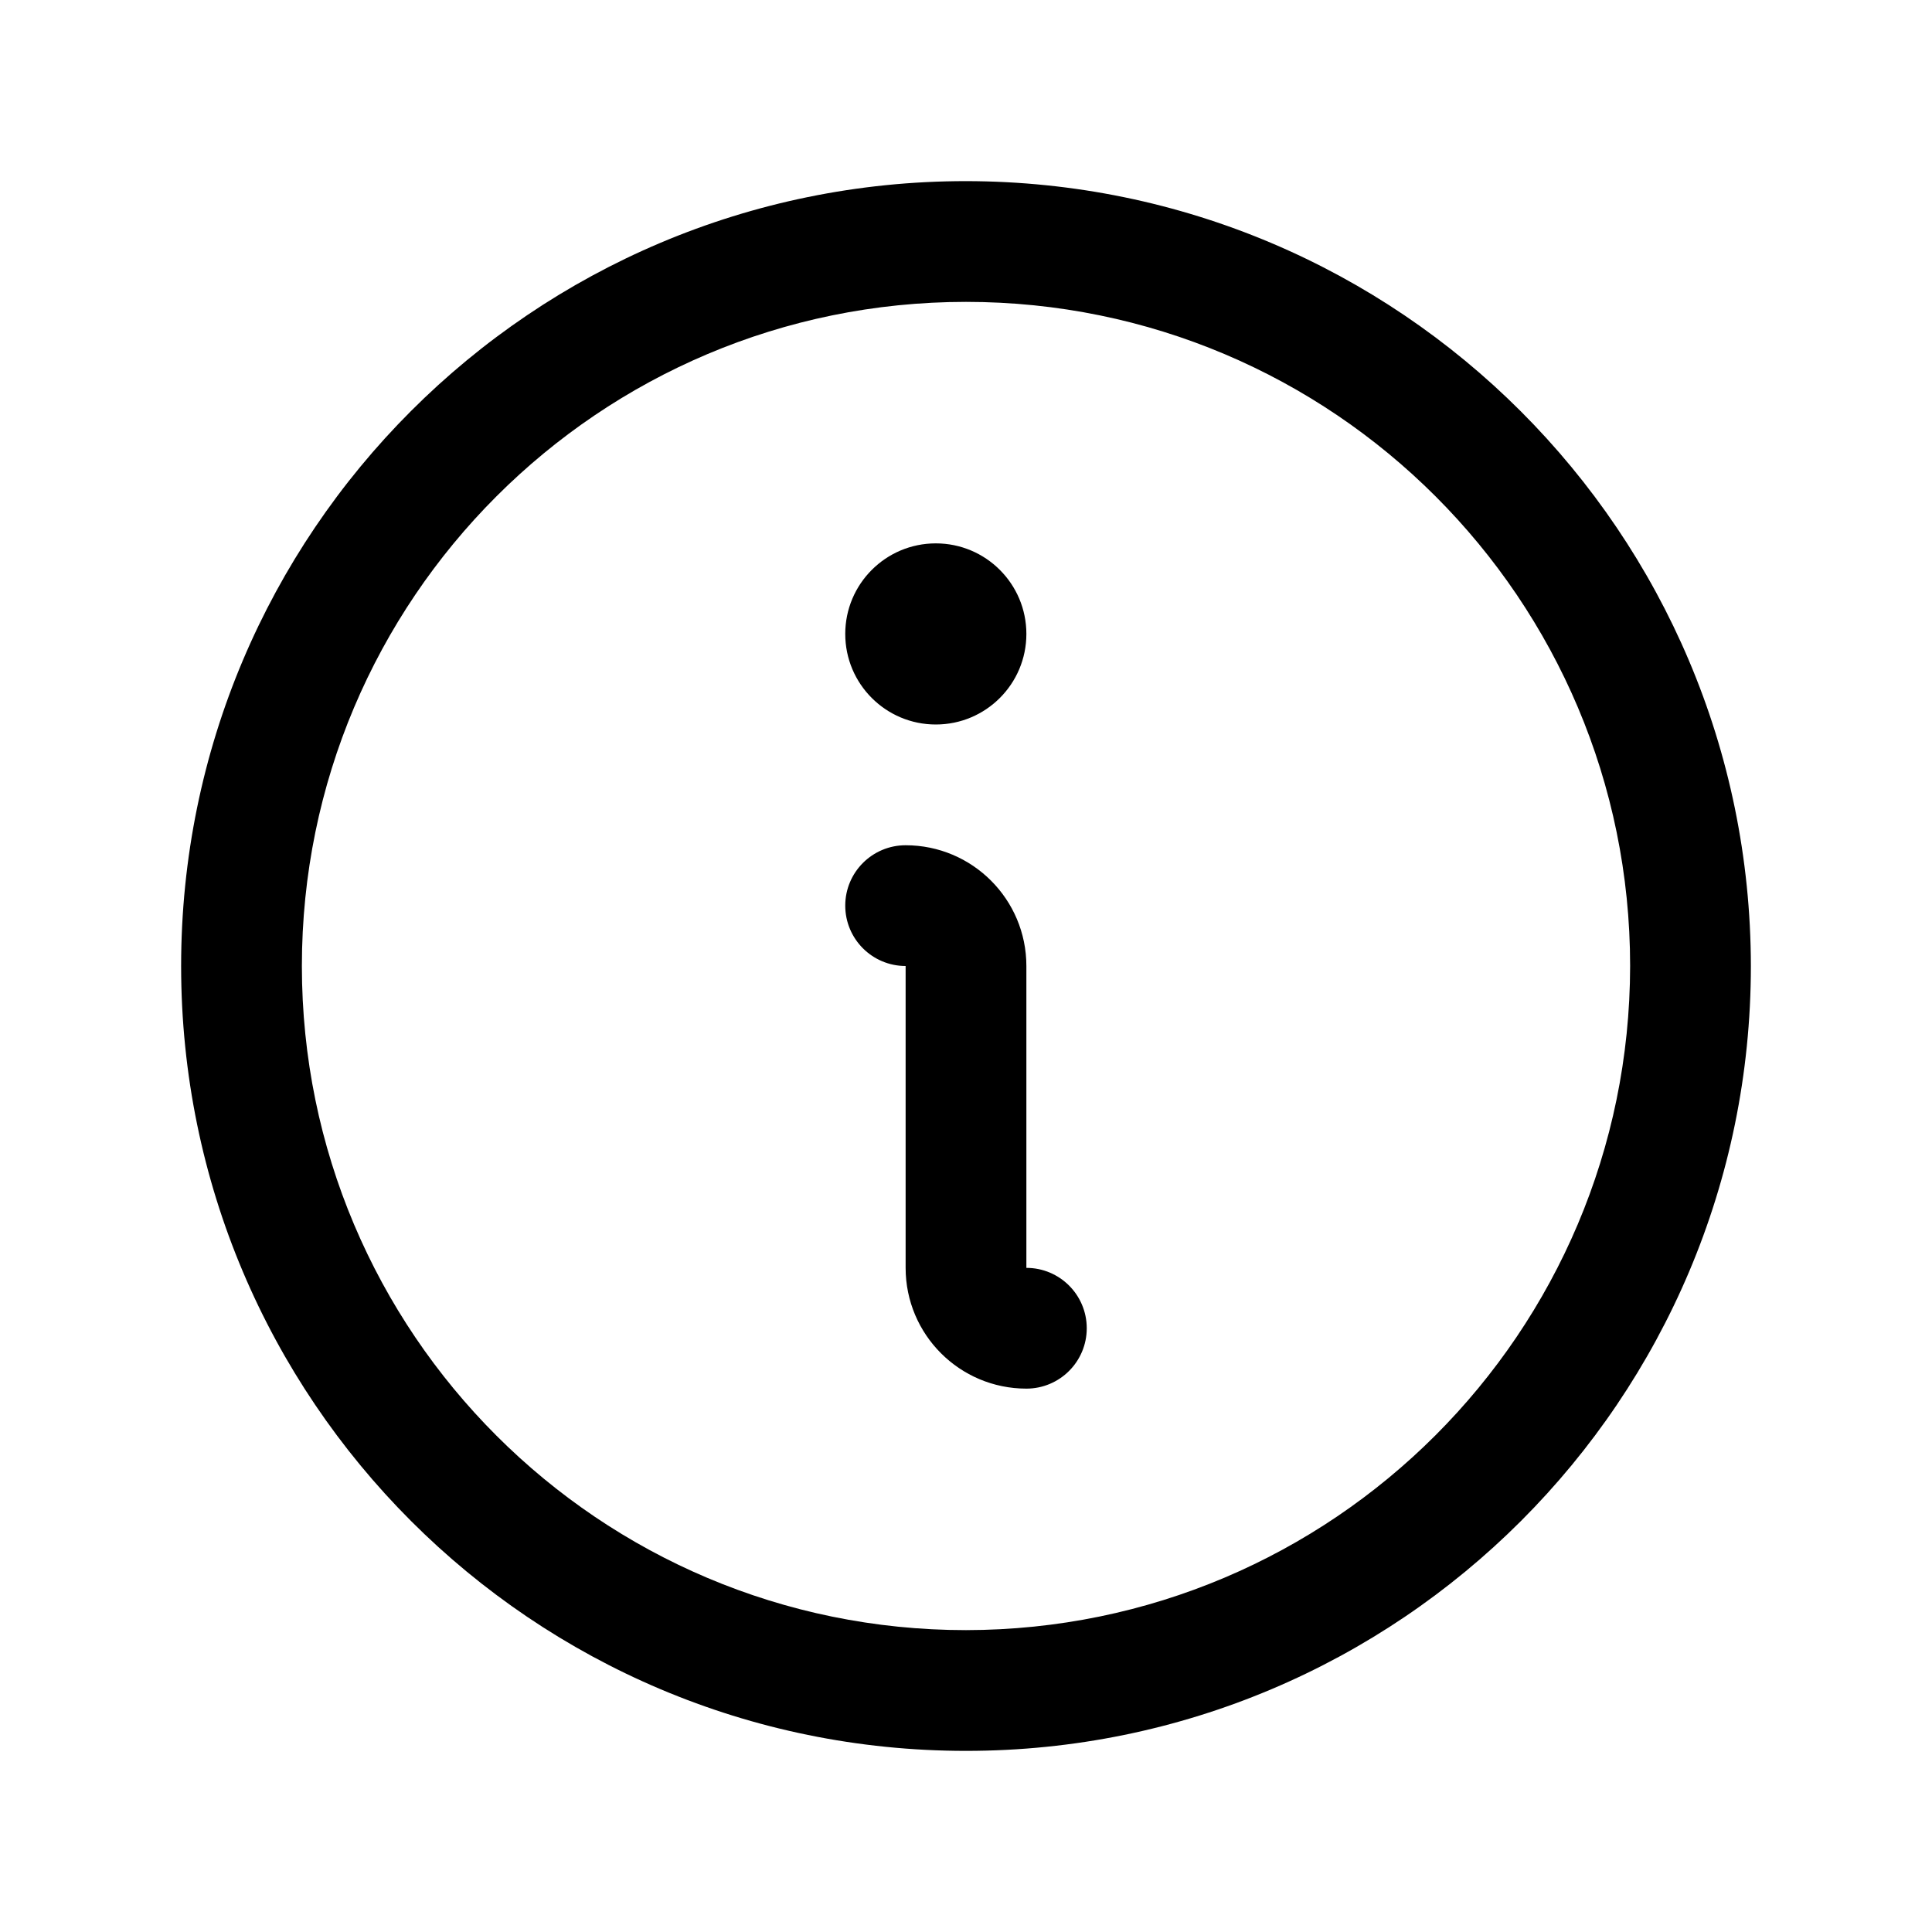
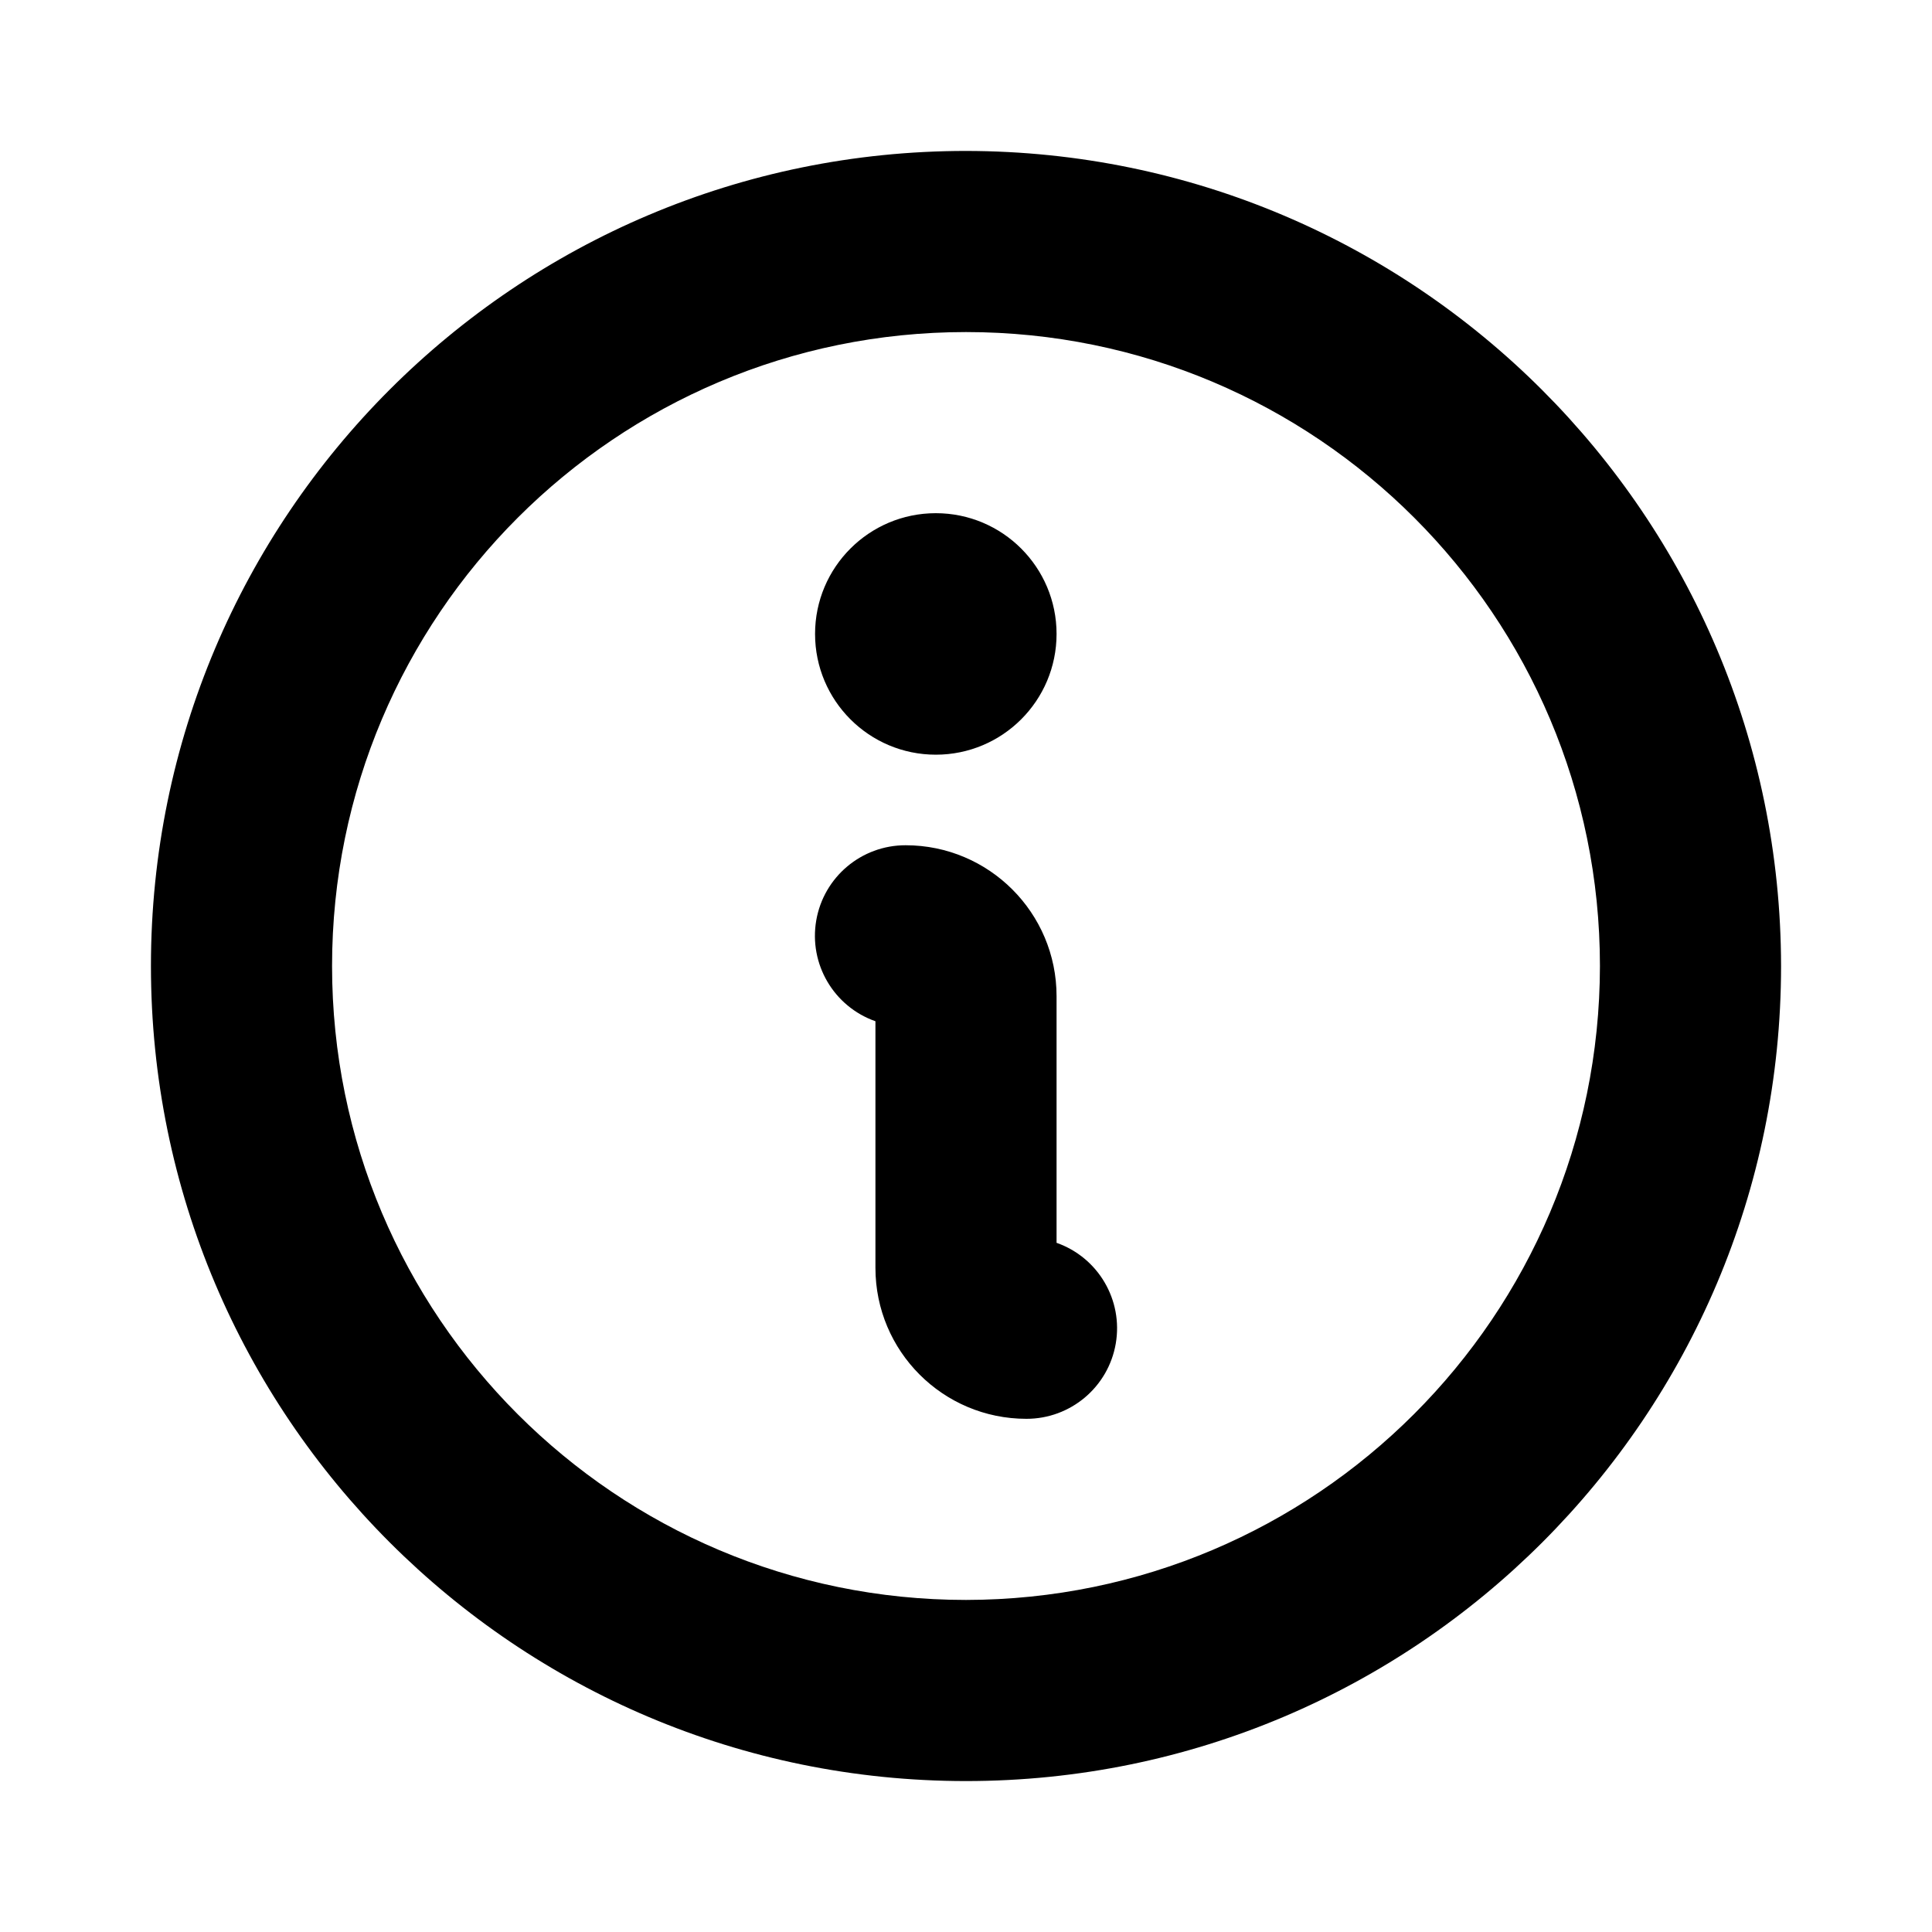
<svg xmlns="http://www.w3.org/2000/svg" viewBox="0 0 256 256" fill="currentColor">
-   <path d="M128,24A104,104,0,1,0,232,128,104.11,104.11,0,0,0,128,24Zm0,192a88,88,0,1,1,88-88A88.1,88.1,0,0,1,128,216Zm16-40a8,8,0,0,1-8,8,16,16,0,0,1-16-16V128a8,8,0,0,1,0-16,16,16,0,0,1,16,16v40A8,8,0,0,1,144,176ZM112,84a12,12,0,1,1,12,12A12,12,0,0,1,112,84Z" />
+   <path d="M108,84a16,16,0,1,1,16,16A16,16,0,0,1,108,84Zm128,44A108,108,0,1,1,128,20,108.12,108.12,0,0,1,236,128Zm-24,0a84,84,0,1,0-84,84A84.09,84.09,0,0,0,212,128Zm-72,36.68V132a20,20,0,0,0-20-20,12,12,0,0,0-4,23.32V168a20,20,0,0,0,20,20,12,12,0,0,0,4-23.32Z" />
</svg>
